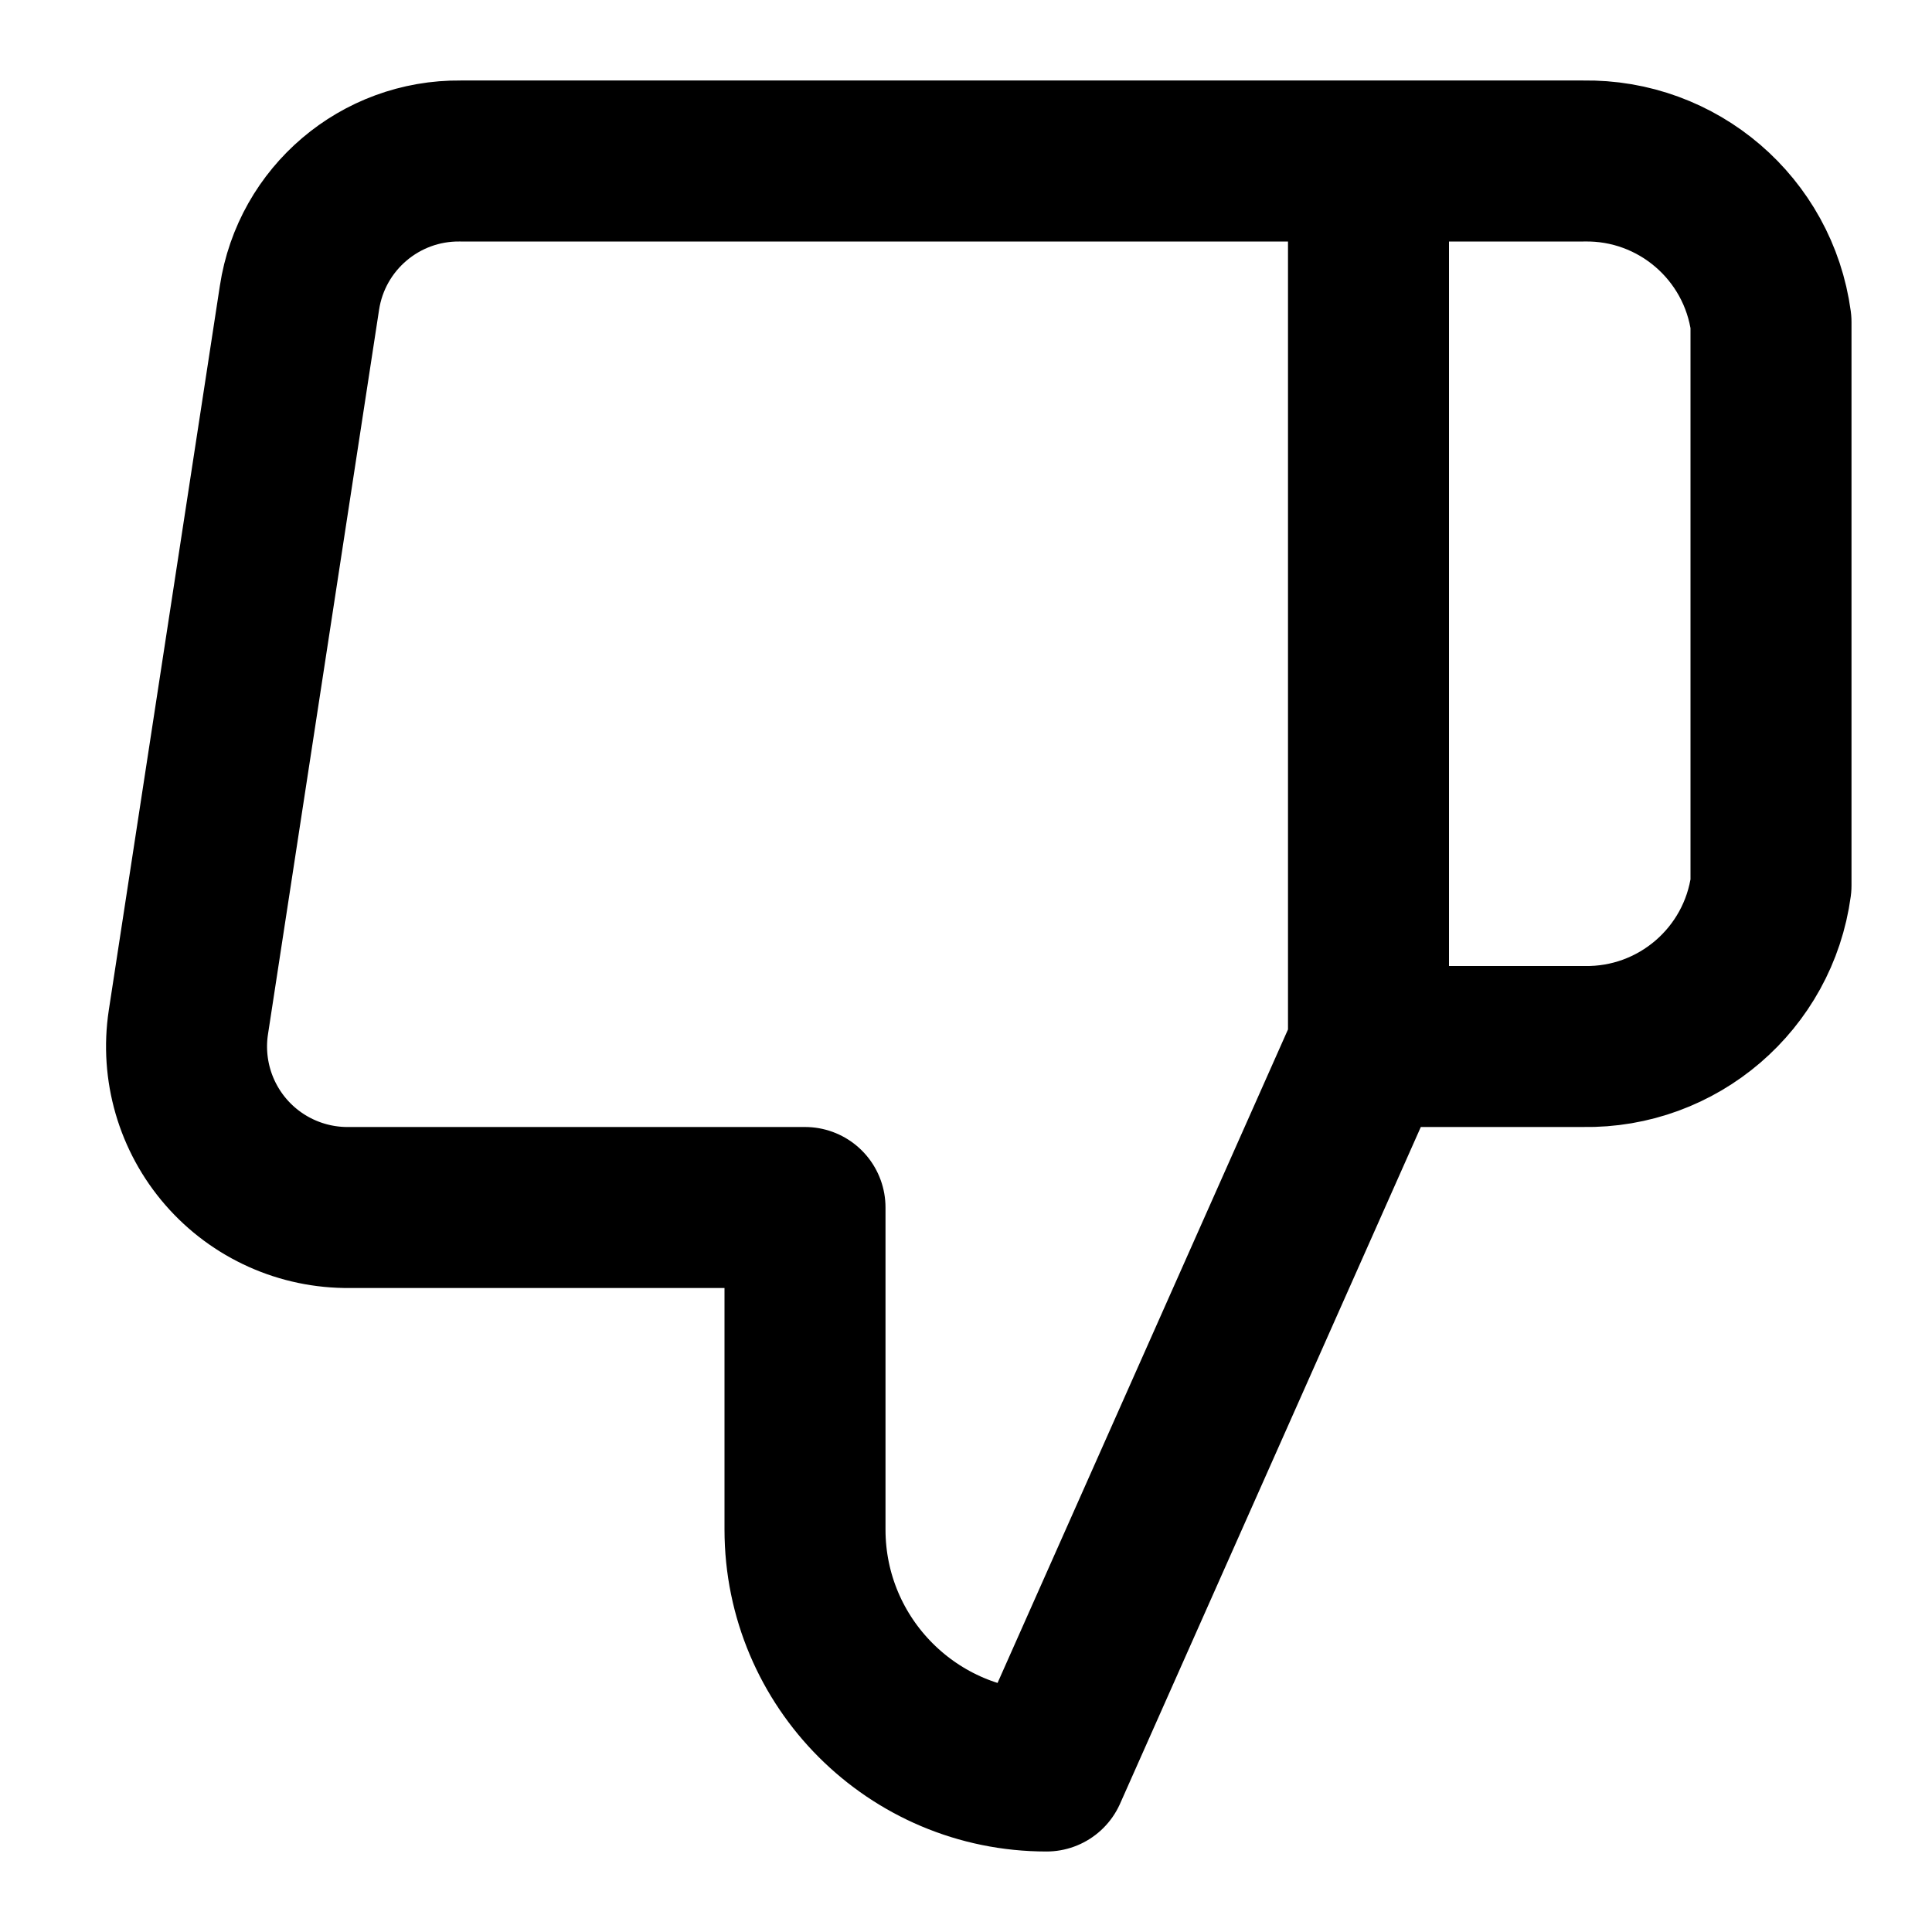
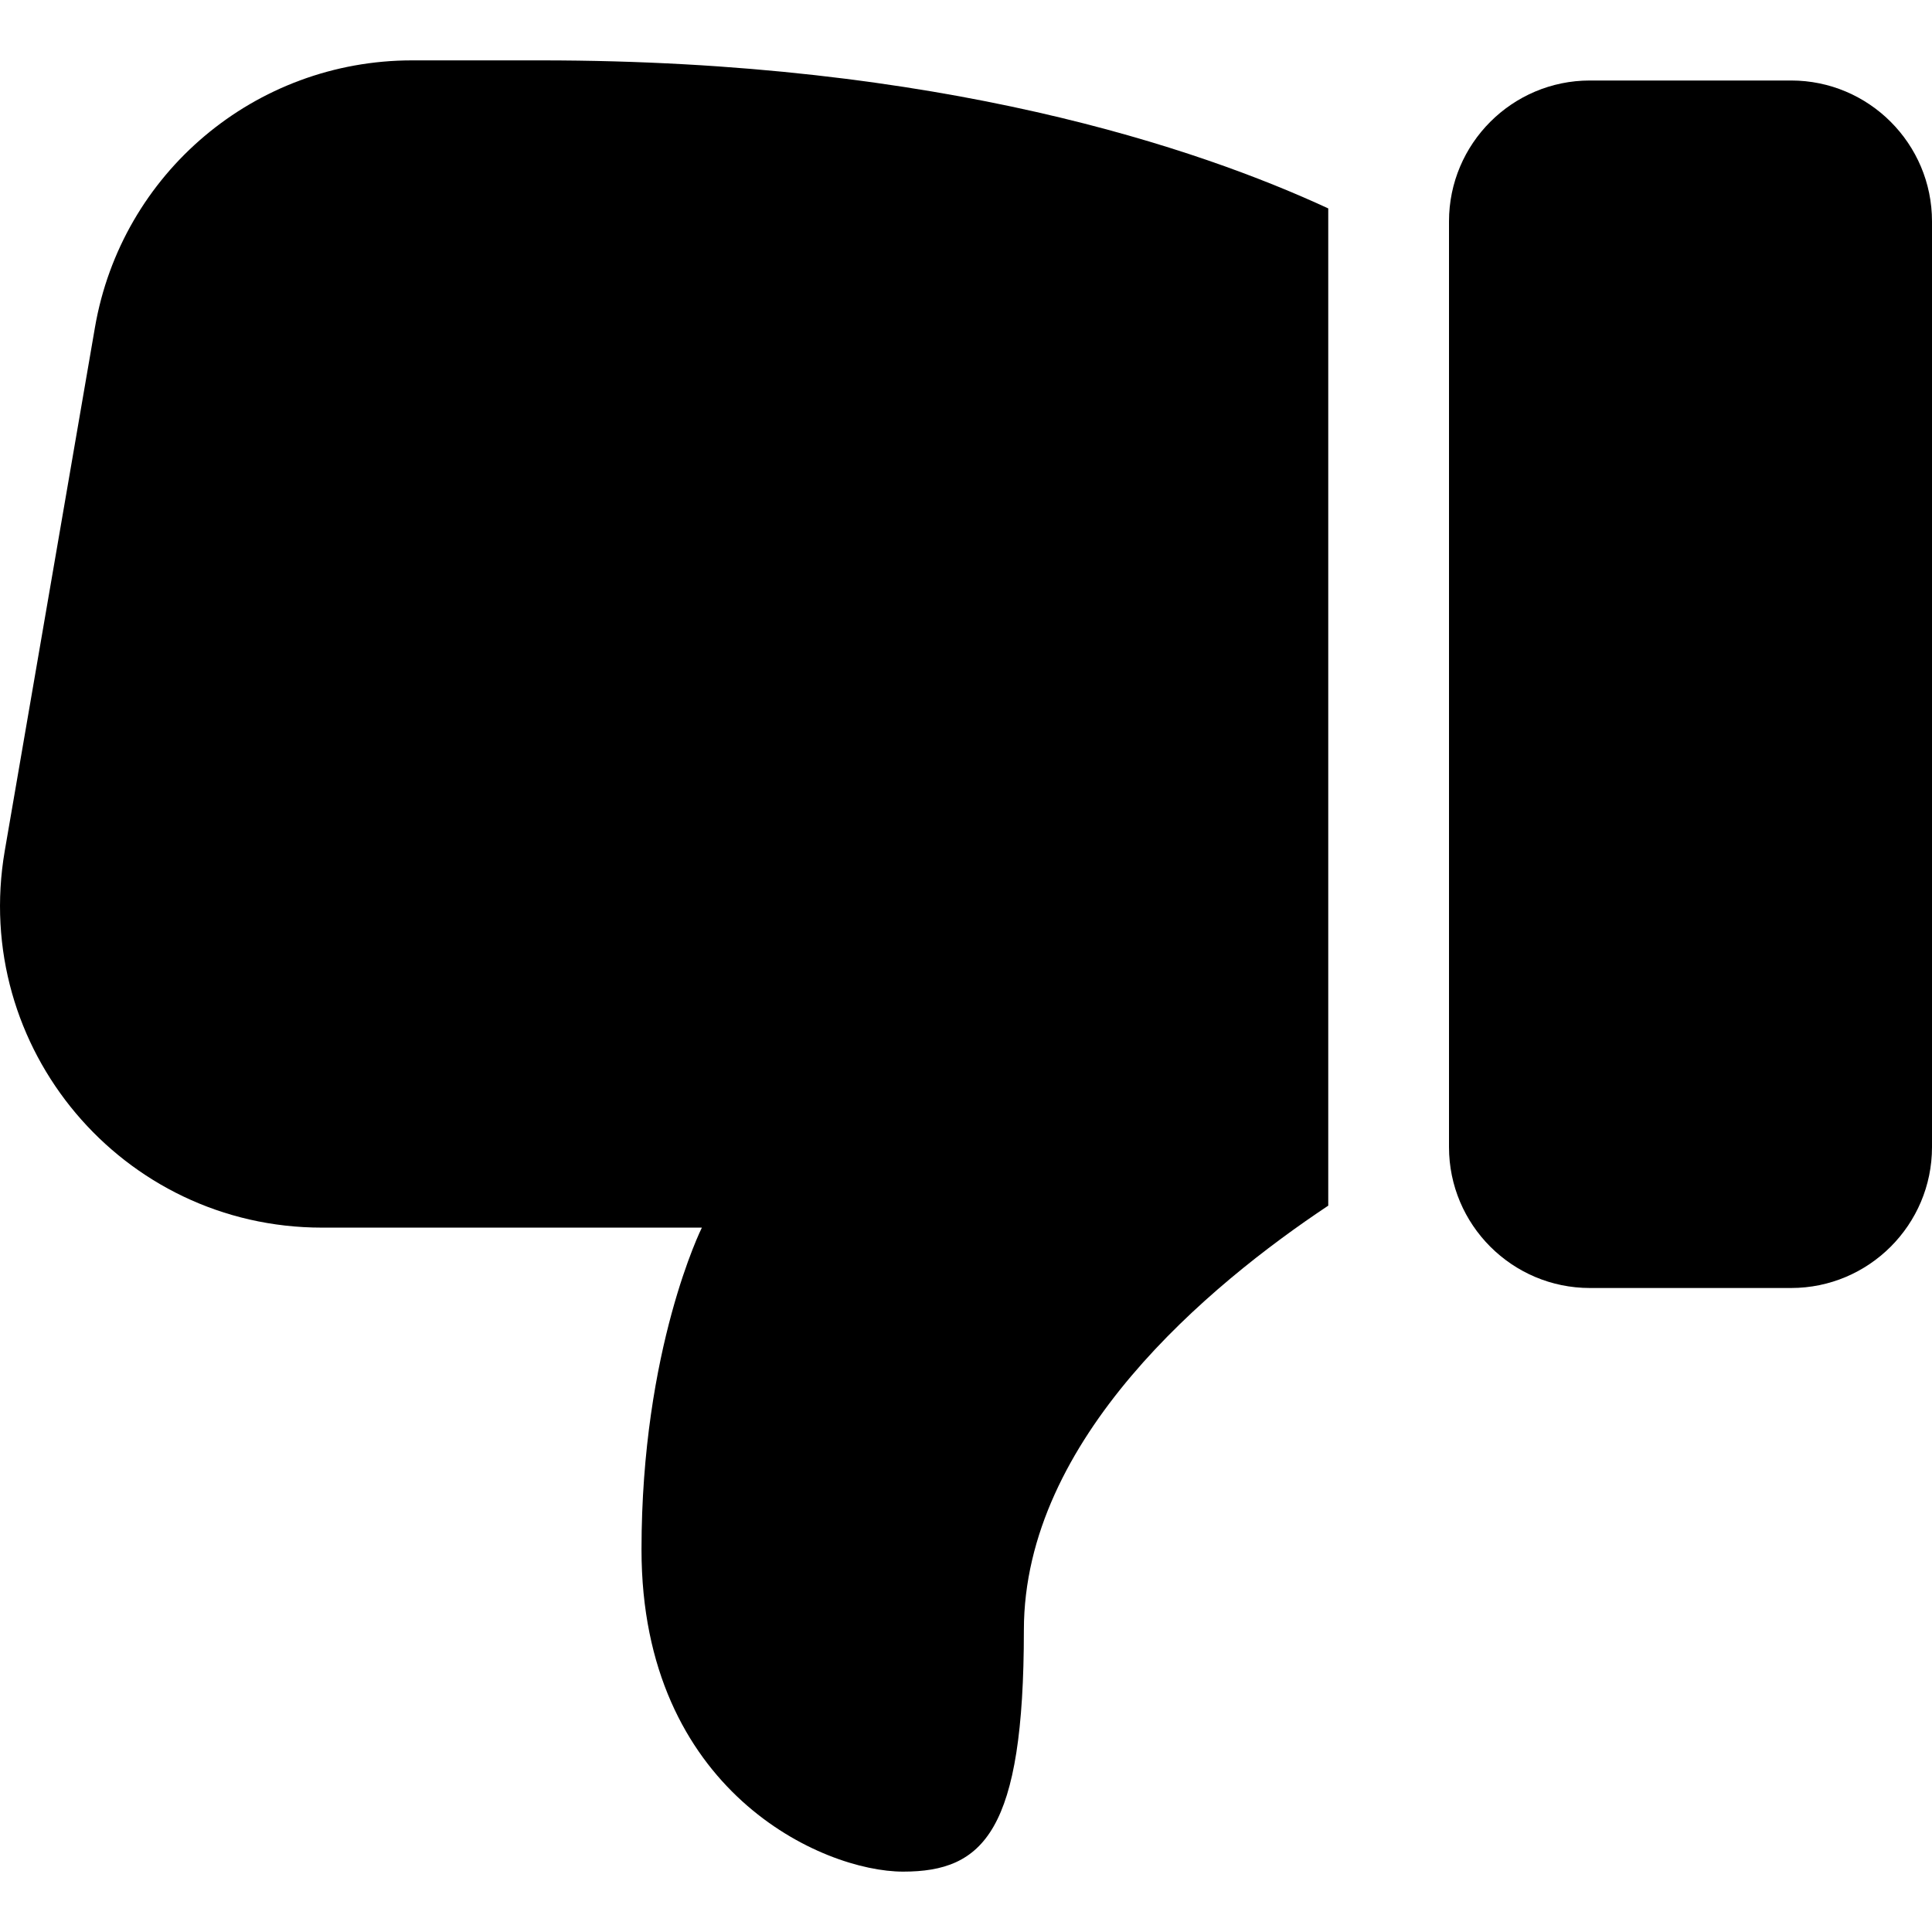
- <svg xmlns="http://www.w3.org/2000/svg" width="24" height="24" viewBox="0 0 24 24" fill="none" stroke="currentColor" stroke-width="2" stroke-linecap="round" stroke-linejoin="round" class="feather feather-thumbs-down">
-   <path d="M10 15v4a3 3 0 0 0 3 3l4-9V2H5.72a2 2 0 0 0-2 1.7l-1.38 9a2 2 0 0 0 2 2.3zm7-13h2.67A2.31 2.31 0 0 1 22 4v7a2.31 2.31 0 0 1-2.33 2H17" />
+ <svg viewBox="0 0 24 24" class="r-4qtqp9 r-yyyyoo r-1xvli5t r-dnmrzs r-bnwqim r-1plcrui r-lrvibr r-1hdv0qi">
+   <path d="m22.25 1h-2.5c-.965 0-1.75.785-1.75 1.75v11.5c0 .965.785 1.75 1.75 1.75h2.5c.965 0 1.75-.785 1.75-1.75v-11.5c0-.965-.785-1.75-1.75-1.75z" />
+   <path d="m5.119.75c-1.95 0-3.61 1.4-3.94 3.32l-1.12 6.5c-.42 2.45 1.46 4.68 3.94 4.68h4.72s-.75 1.5-.75 4c0 3 2.25 4 3.25 4s1.5-.5 1.5-3c0-2.376 2.301-4.288 3.781-5.273v-12.388c-1.601-.741-4.806-1.839-9.781-1.839z" />
</svg>
